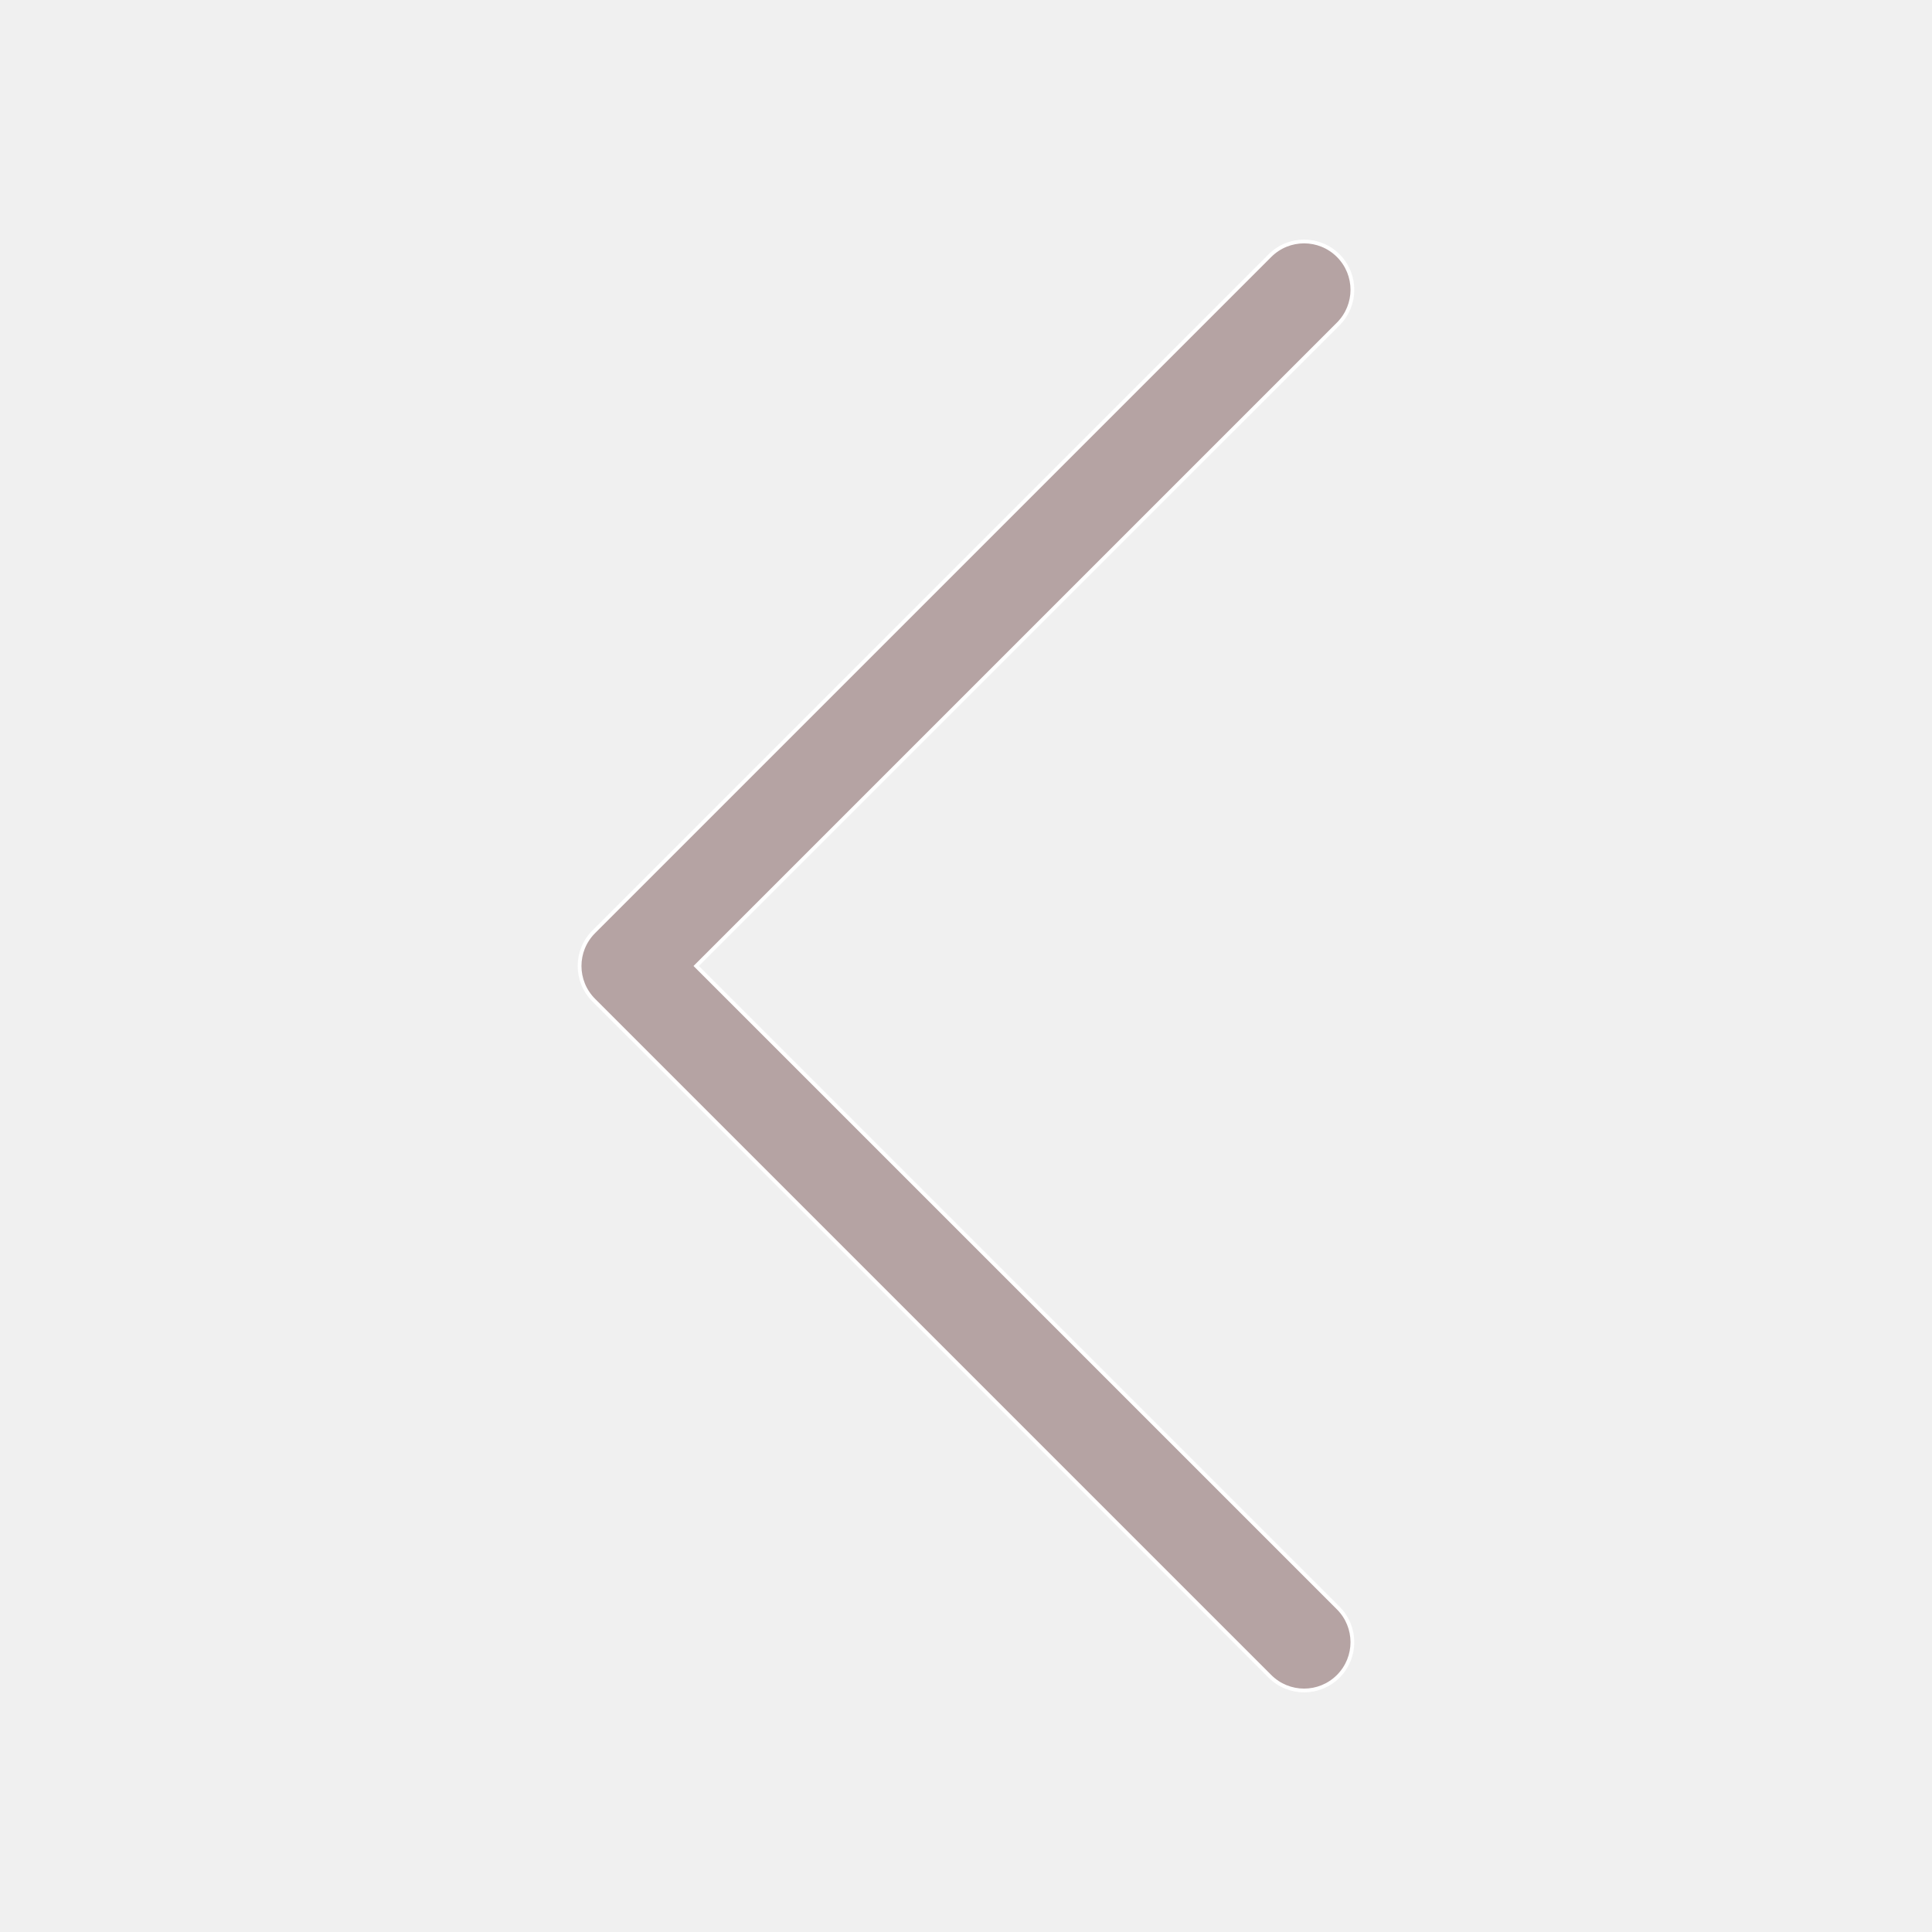
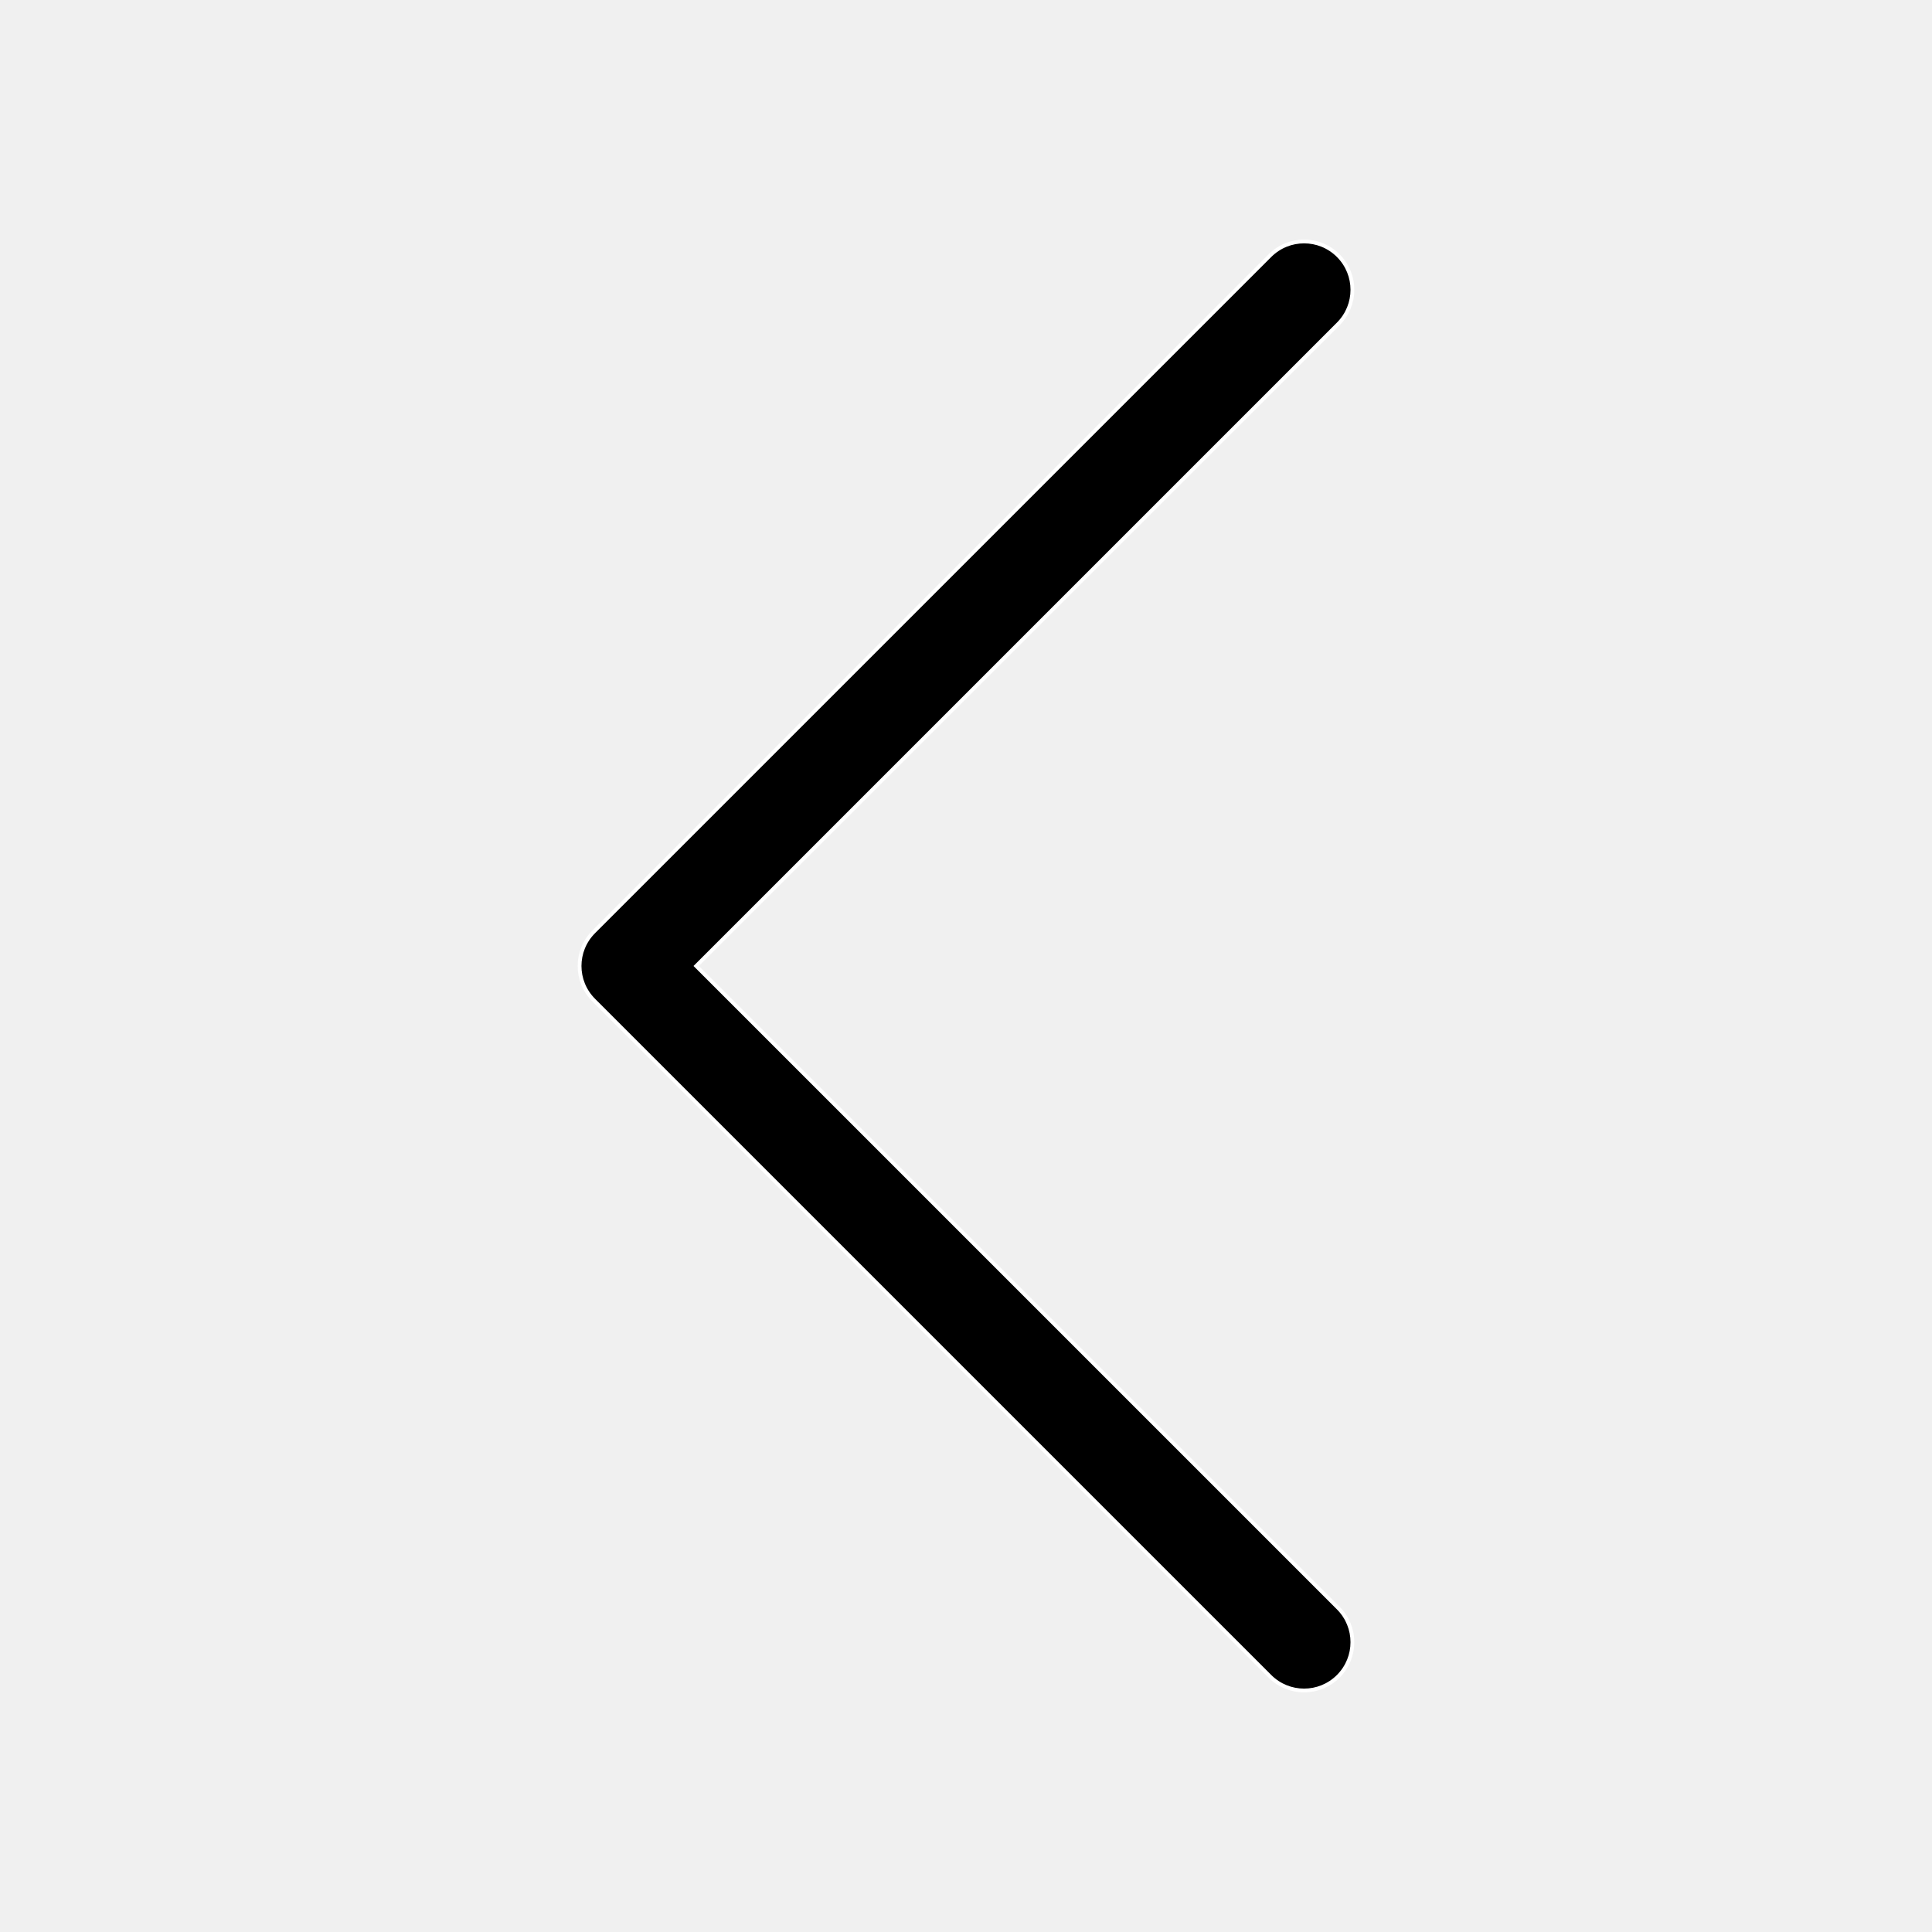
<svg xmlns="http://www.w3.org/2000/svg" enable-background="new 0 0 256 256" height="256px" id="Layer_1" version="1.1" viewBox="0 0 256 256" width="256px" xml:space="preserve">
-   <path stroke="white" stroke-width="0.5" fill="#b5a3a3" d="M179.199,38.399c0,1.637-0.625,3.274-1.875,4.524l-85.076,85.075l85.076,85.075c2.5,2.5,2.5,6.55,0,9.05s-6.55,2.5-9.05,0  l-89.601-89.6c-2.5-2.5-2.5-6.551,0-9.051l89.601-89.6c2.5-2.5,6.55-2.5,9.05,0C178.574,35.124,179.199,36.762,179.199,38.399z" />
+   <path stroke="white" stroke-width="0.5" fill="#000" d="M179.199,38.399c0,1.637-0.625,3.274-1.875,4.524l-85.076,85.075l85.076,85.075c2.5,2.5,2.5,6.55,0,9.05s-6.55,2.5-9.05,0  l-89.601-89.6c-2.5-2.5-2.5-6.551,0-9.051l89.601-89.6c2.5-2.5,6.55-2.5,9.05,0C178.574,35.124,179.199,36.762,179.199,38.399z" />
</svg>
